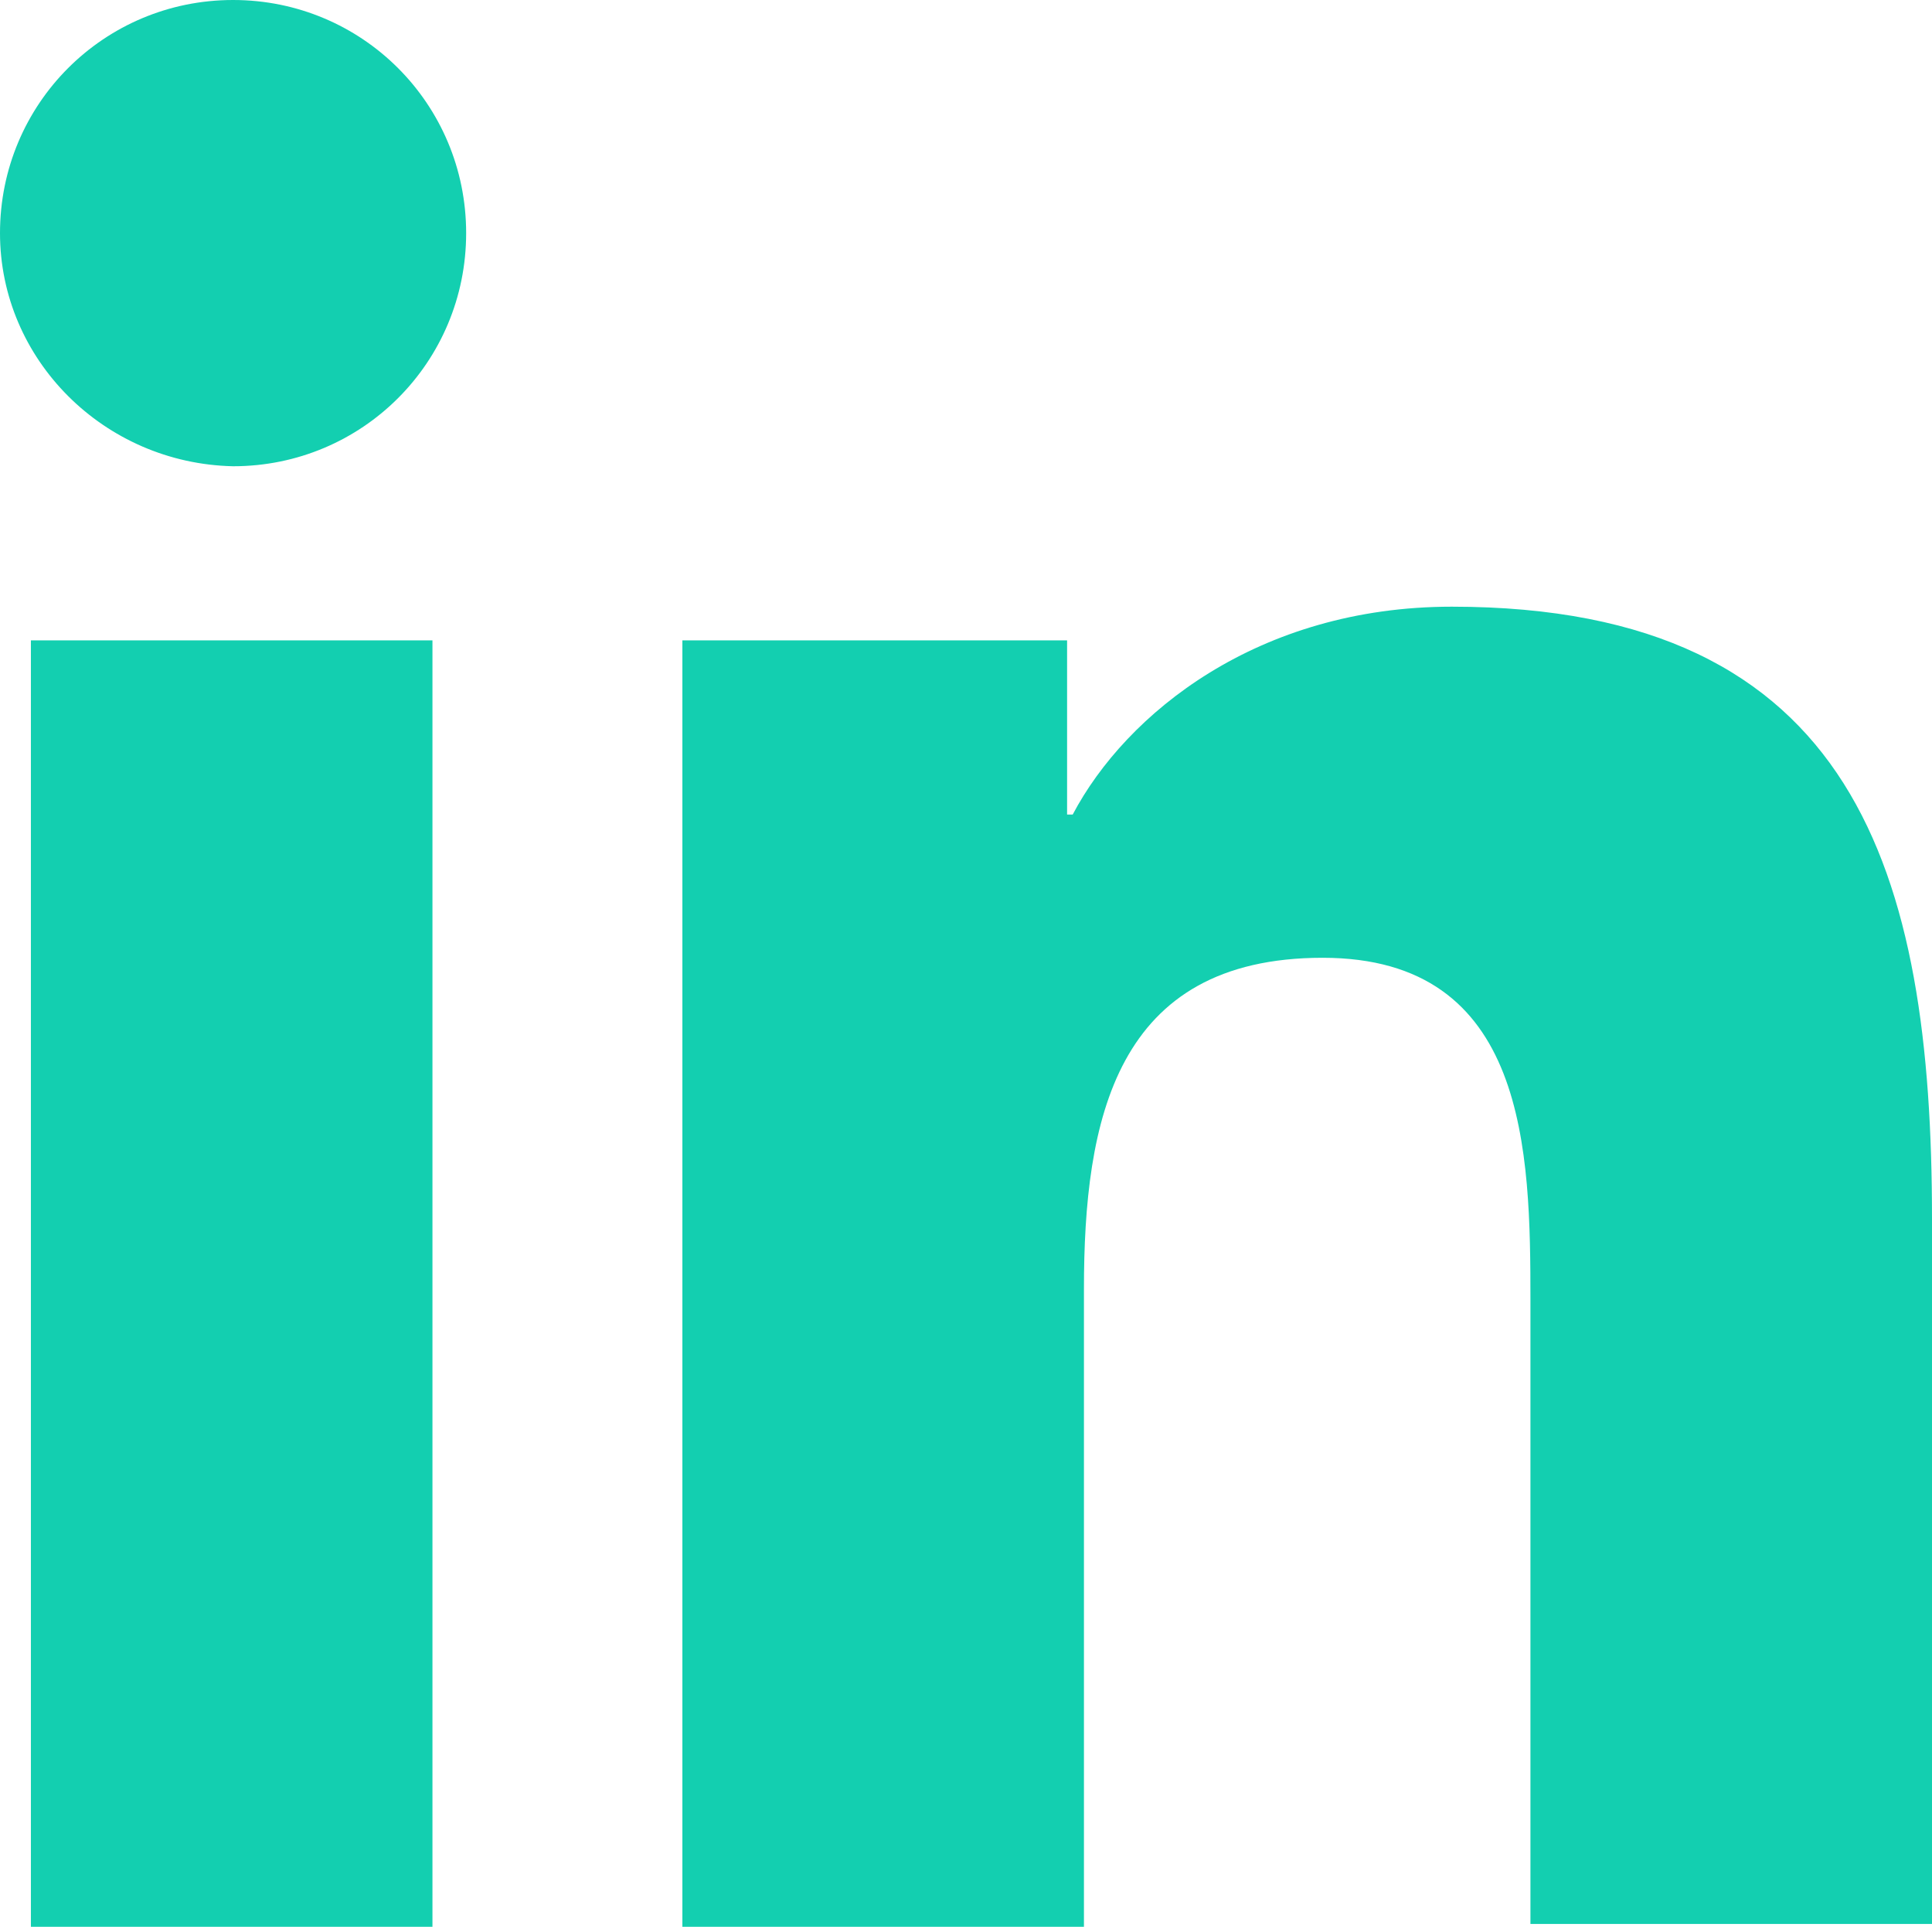
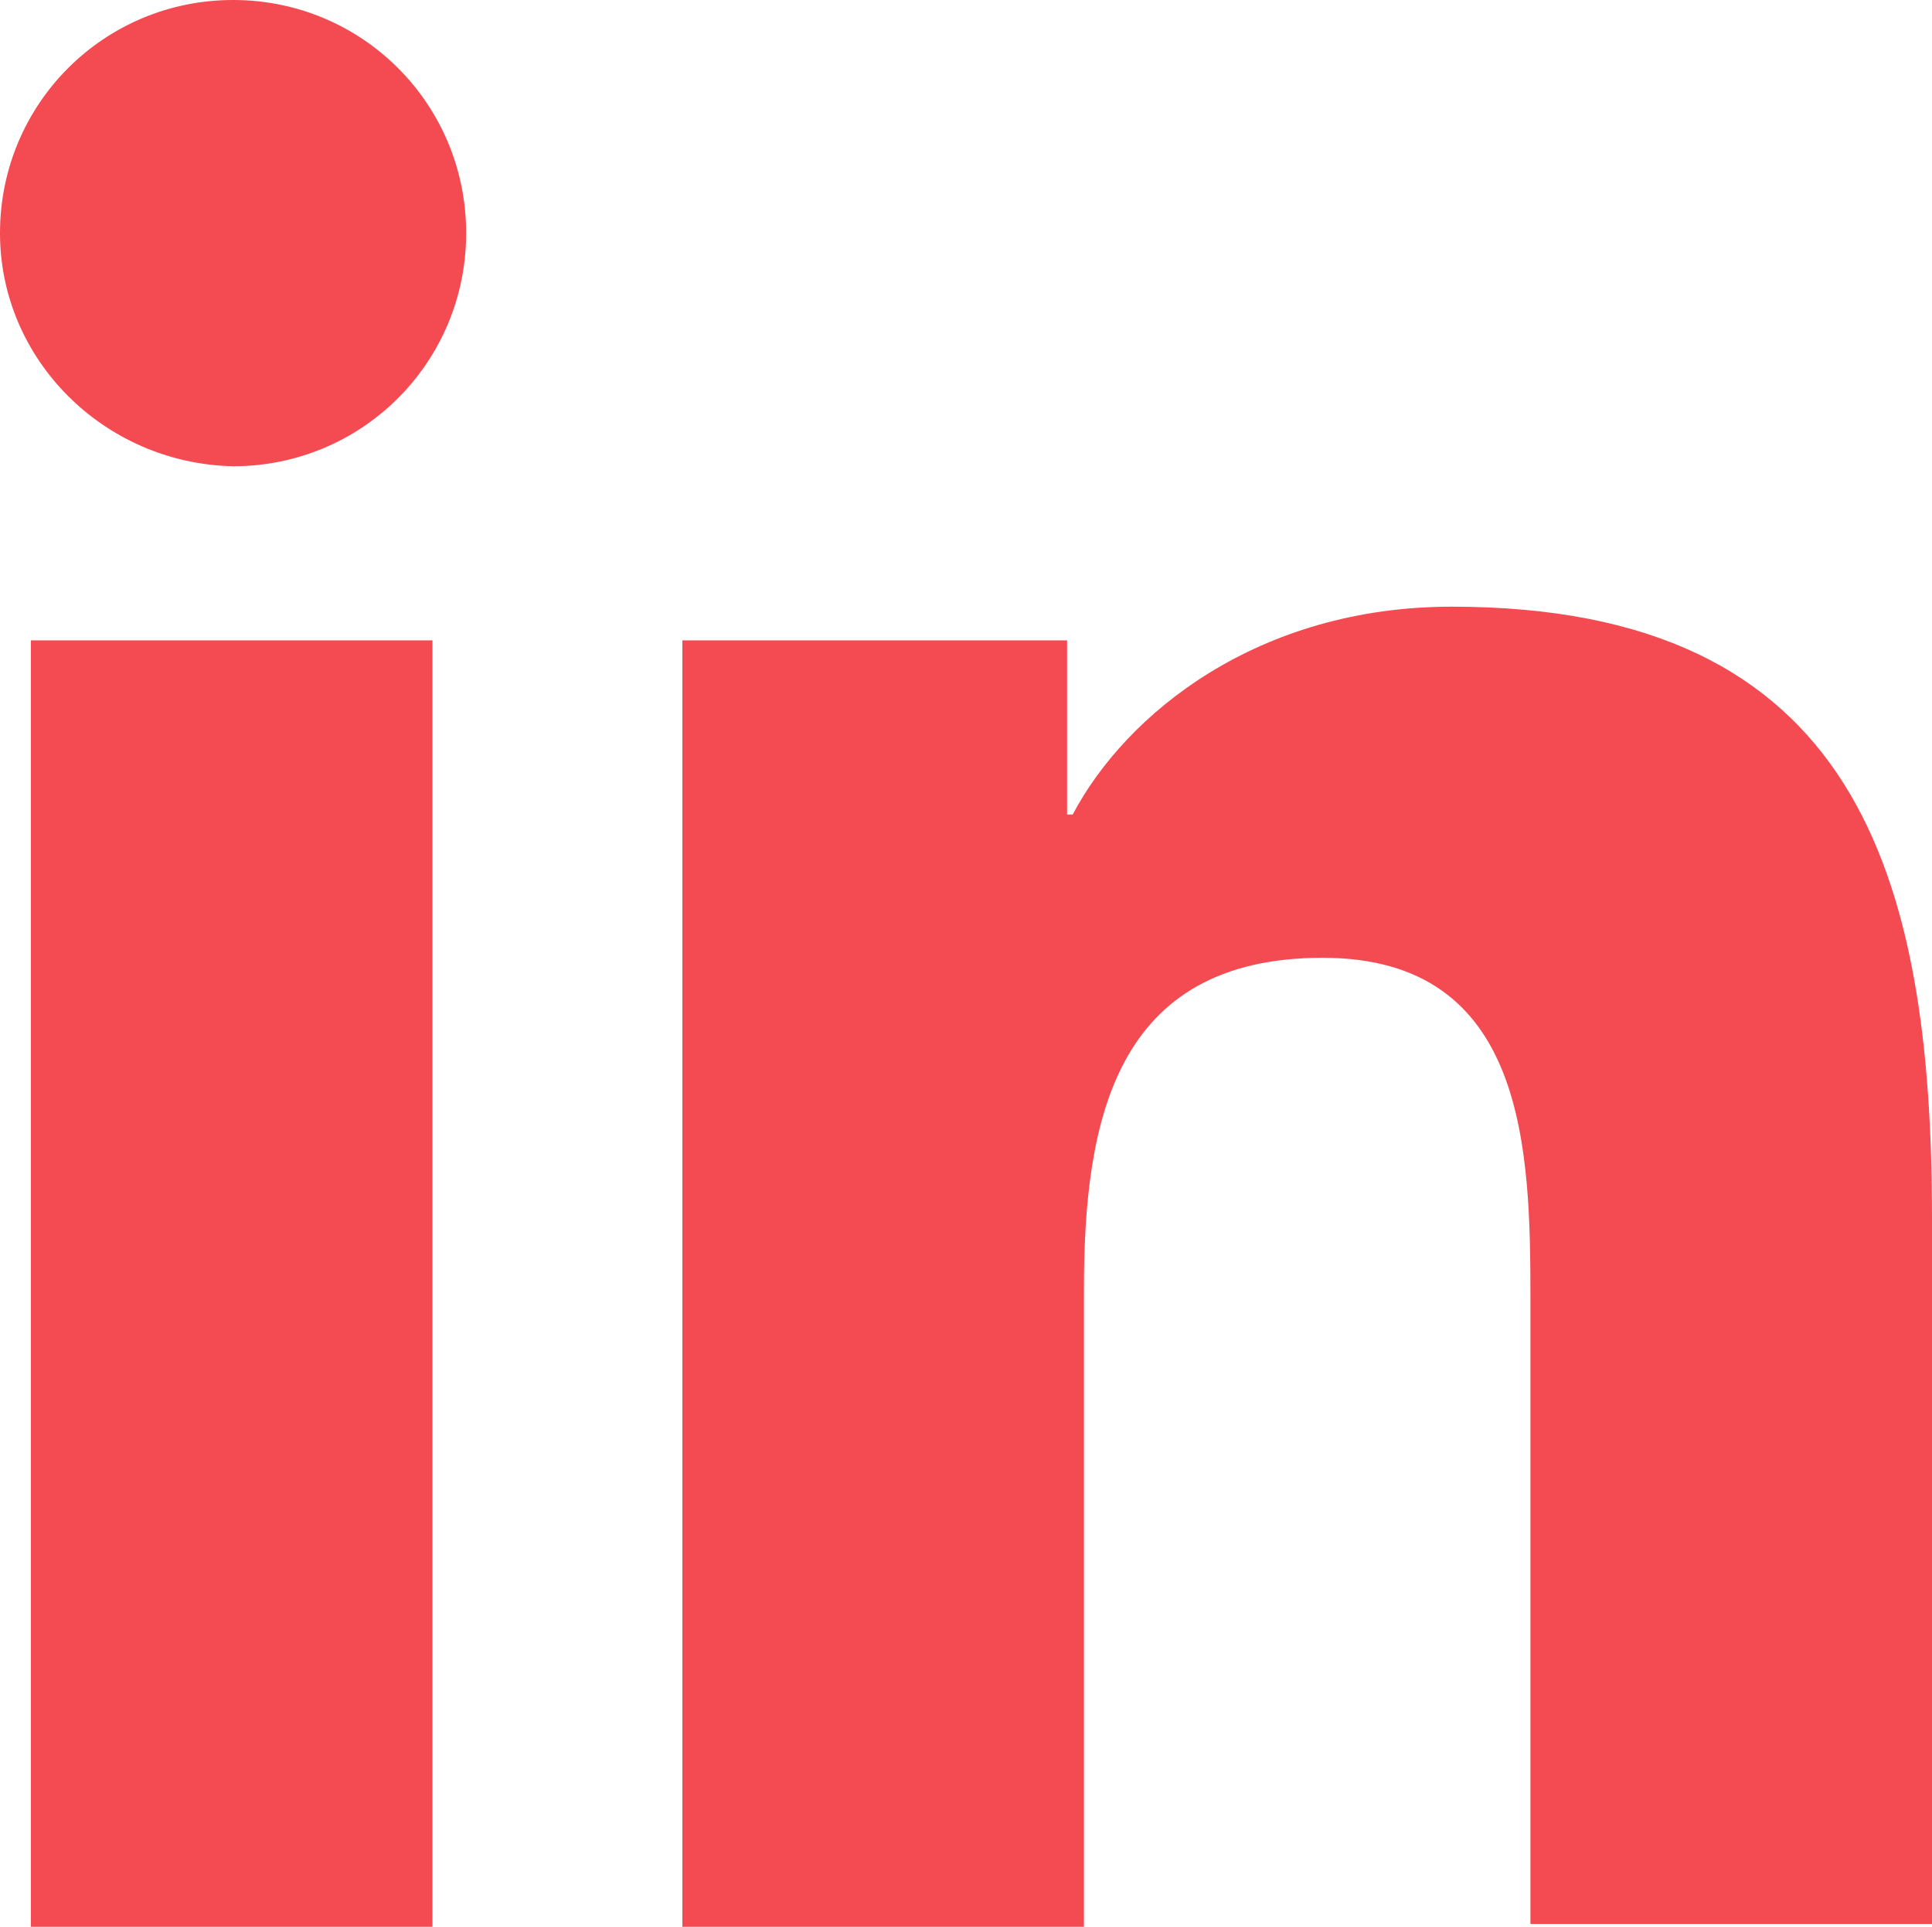
- <svg xmlns="http://www.w3.org/2000/svg" viewBox="0 0 68.8 68.6" enable-background="new 0 0 68.8 68.6">
-   <g fill="#13CFB0">
-     <path d="M1.1 22.8h14.3v45.8h-14.3v-45.8zm7.2-22.8c4.6 0 8.3 3.7 8.3 8.3 0 4.6-3.7 8.3-8.3 8.3-4.6-.1-8.3-3.8-8.3-8.3 0-4.6 3.7-8.3 8.3-8.3" />
-     <path d="M24.3 22.8h13.7v6.2h.2c1.9-3.6 6.6-7.4 13.5-7.4 14.4 0 17.1 9.5 17.1 21.8v25.1h-14.3v-22.2c0-5.3-.1-12.2-7.4-12.2-7.4 0-8.5 5.8-8.5 11.8v22.7h-14.3v-45.8z" />
+ <svg xmlns="http://www.w3.org/2000/svg" version="1.1" id="Layer_1" x="0px" y="0px" viewBox="0 0 68.8 68.6" style="enable-background:new 0 0 68.8 68.6;" xml:space="preserve">
+   <style type="text/css">
+ 	.st0{fill:#F44A52;}
+ </style>
+   <g>
+     <path class="st0" d="M1.1,22.8h14.3v45.8H1.1C1.1,68.6,1.1,22.8,1.1,22.8z M8.3,0c4.6,0,8.3,3.7,8.3,8.3s-3.7,8.3-8.3,8.3   C3.7,16.5,0,12.8,0,8.3C0,3.7,3.7,0,8.3,0" />
+     <path class="st0" d="M24.3,22.8H38V29h0.2c1.9-3.6,6.6-7.4,13.5-7.4c14.4,0,17.1,9.5,17.1,21.8v25.1H54.5V46.3   c0-5.3-0.1-12.2-7.4-12.2c-7.4,0-8.5,5.8-8.5,11.8v22.7H24.3C24.3,68.6,24.3,22.8,24.3,22.8z" />
  </g>
</svg>
